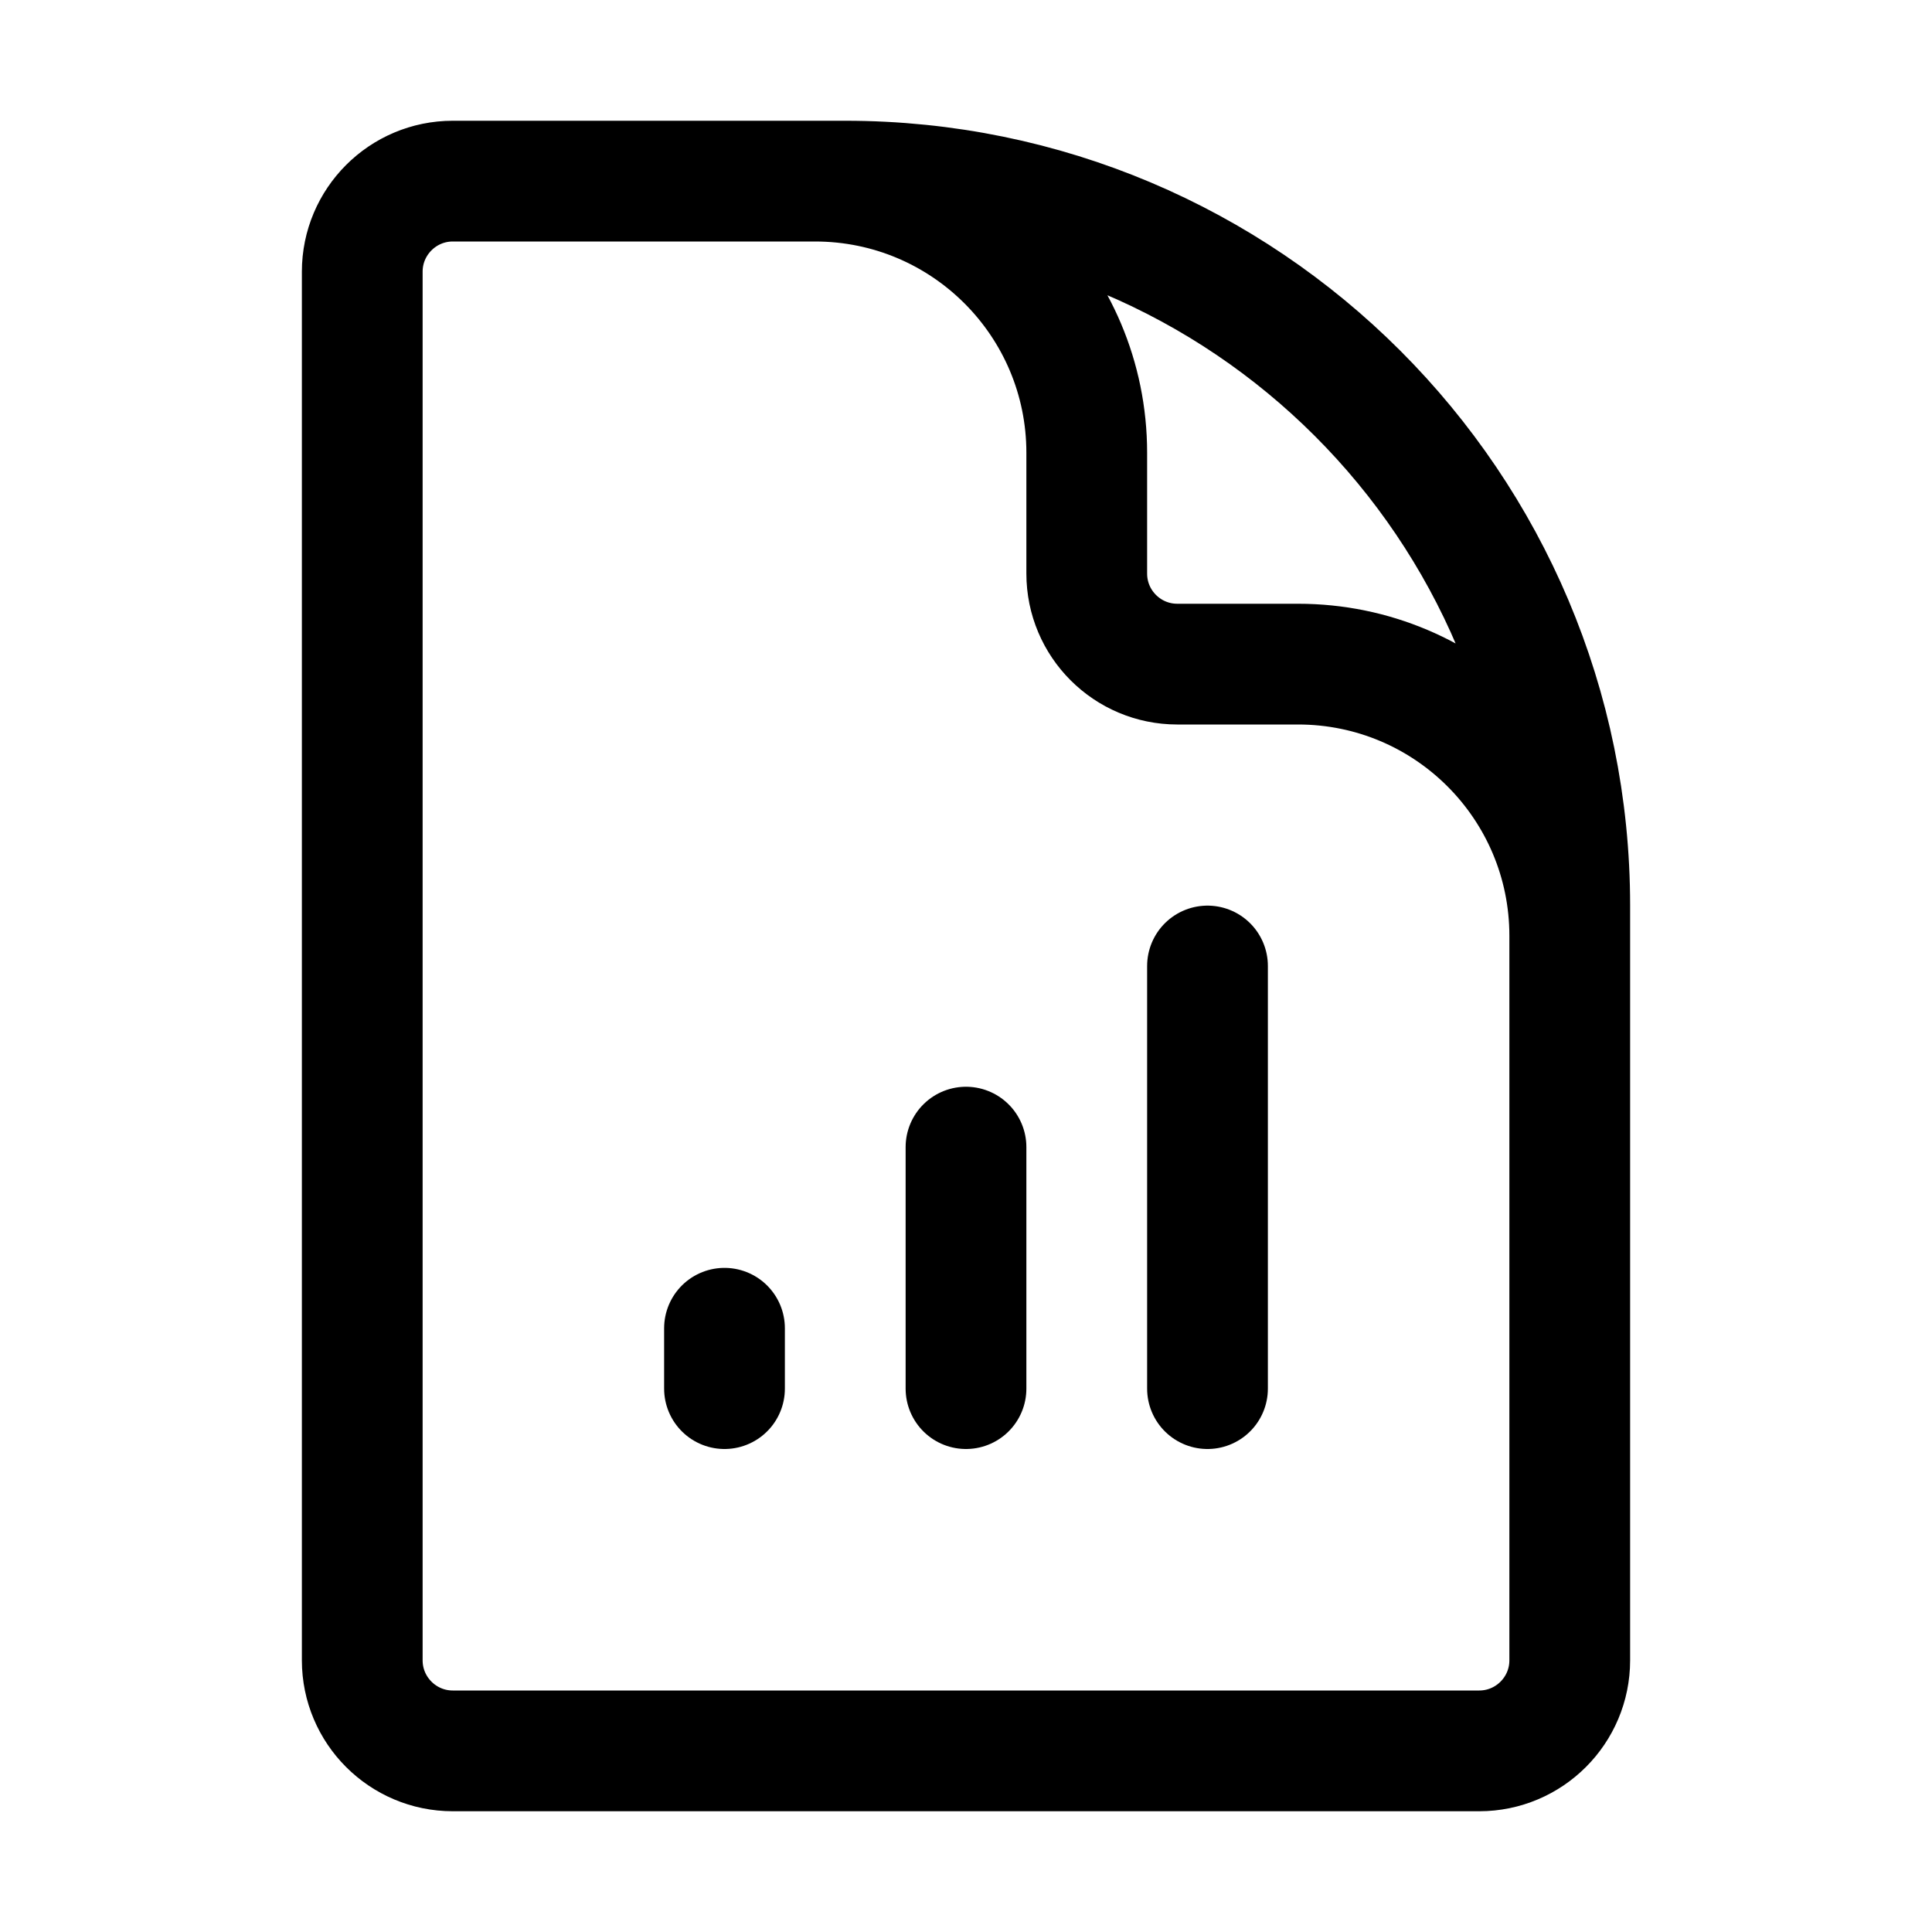
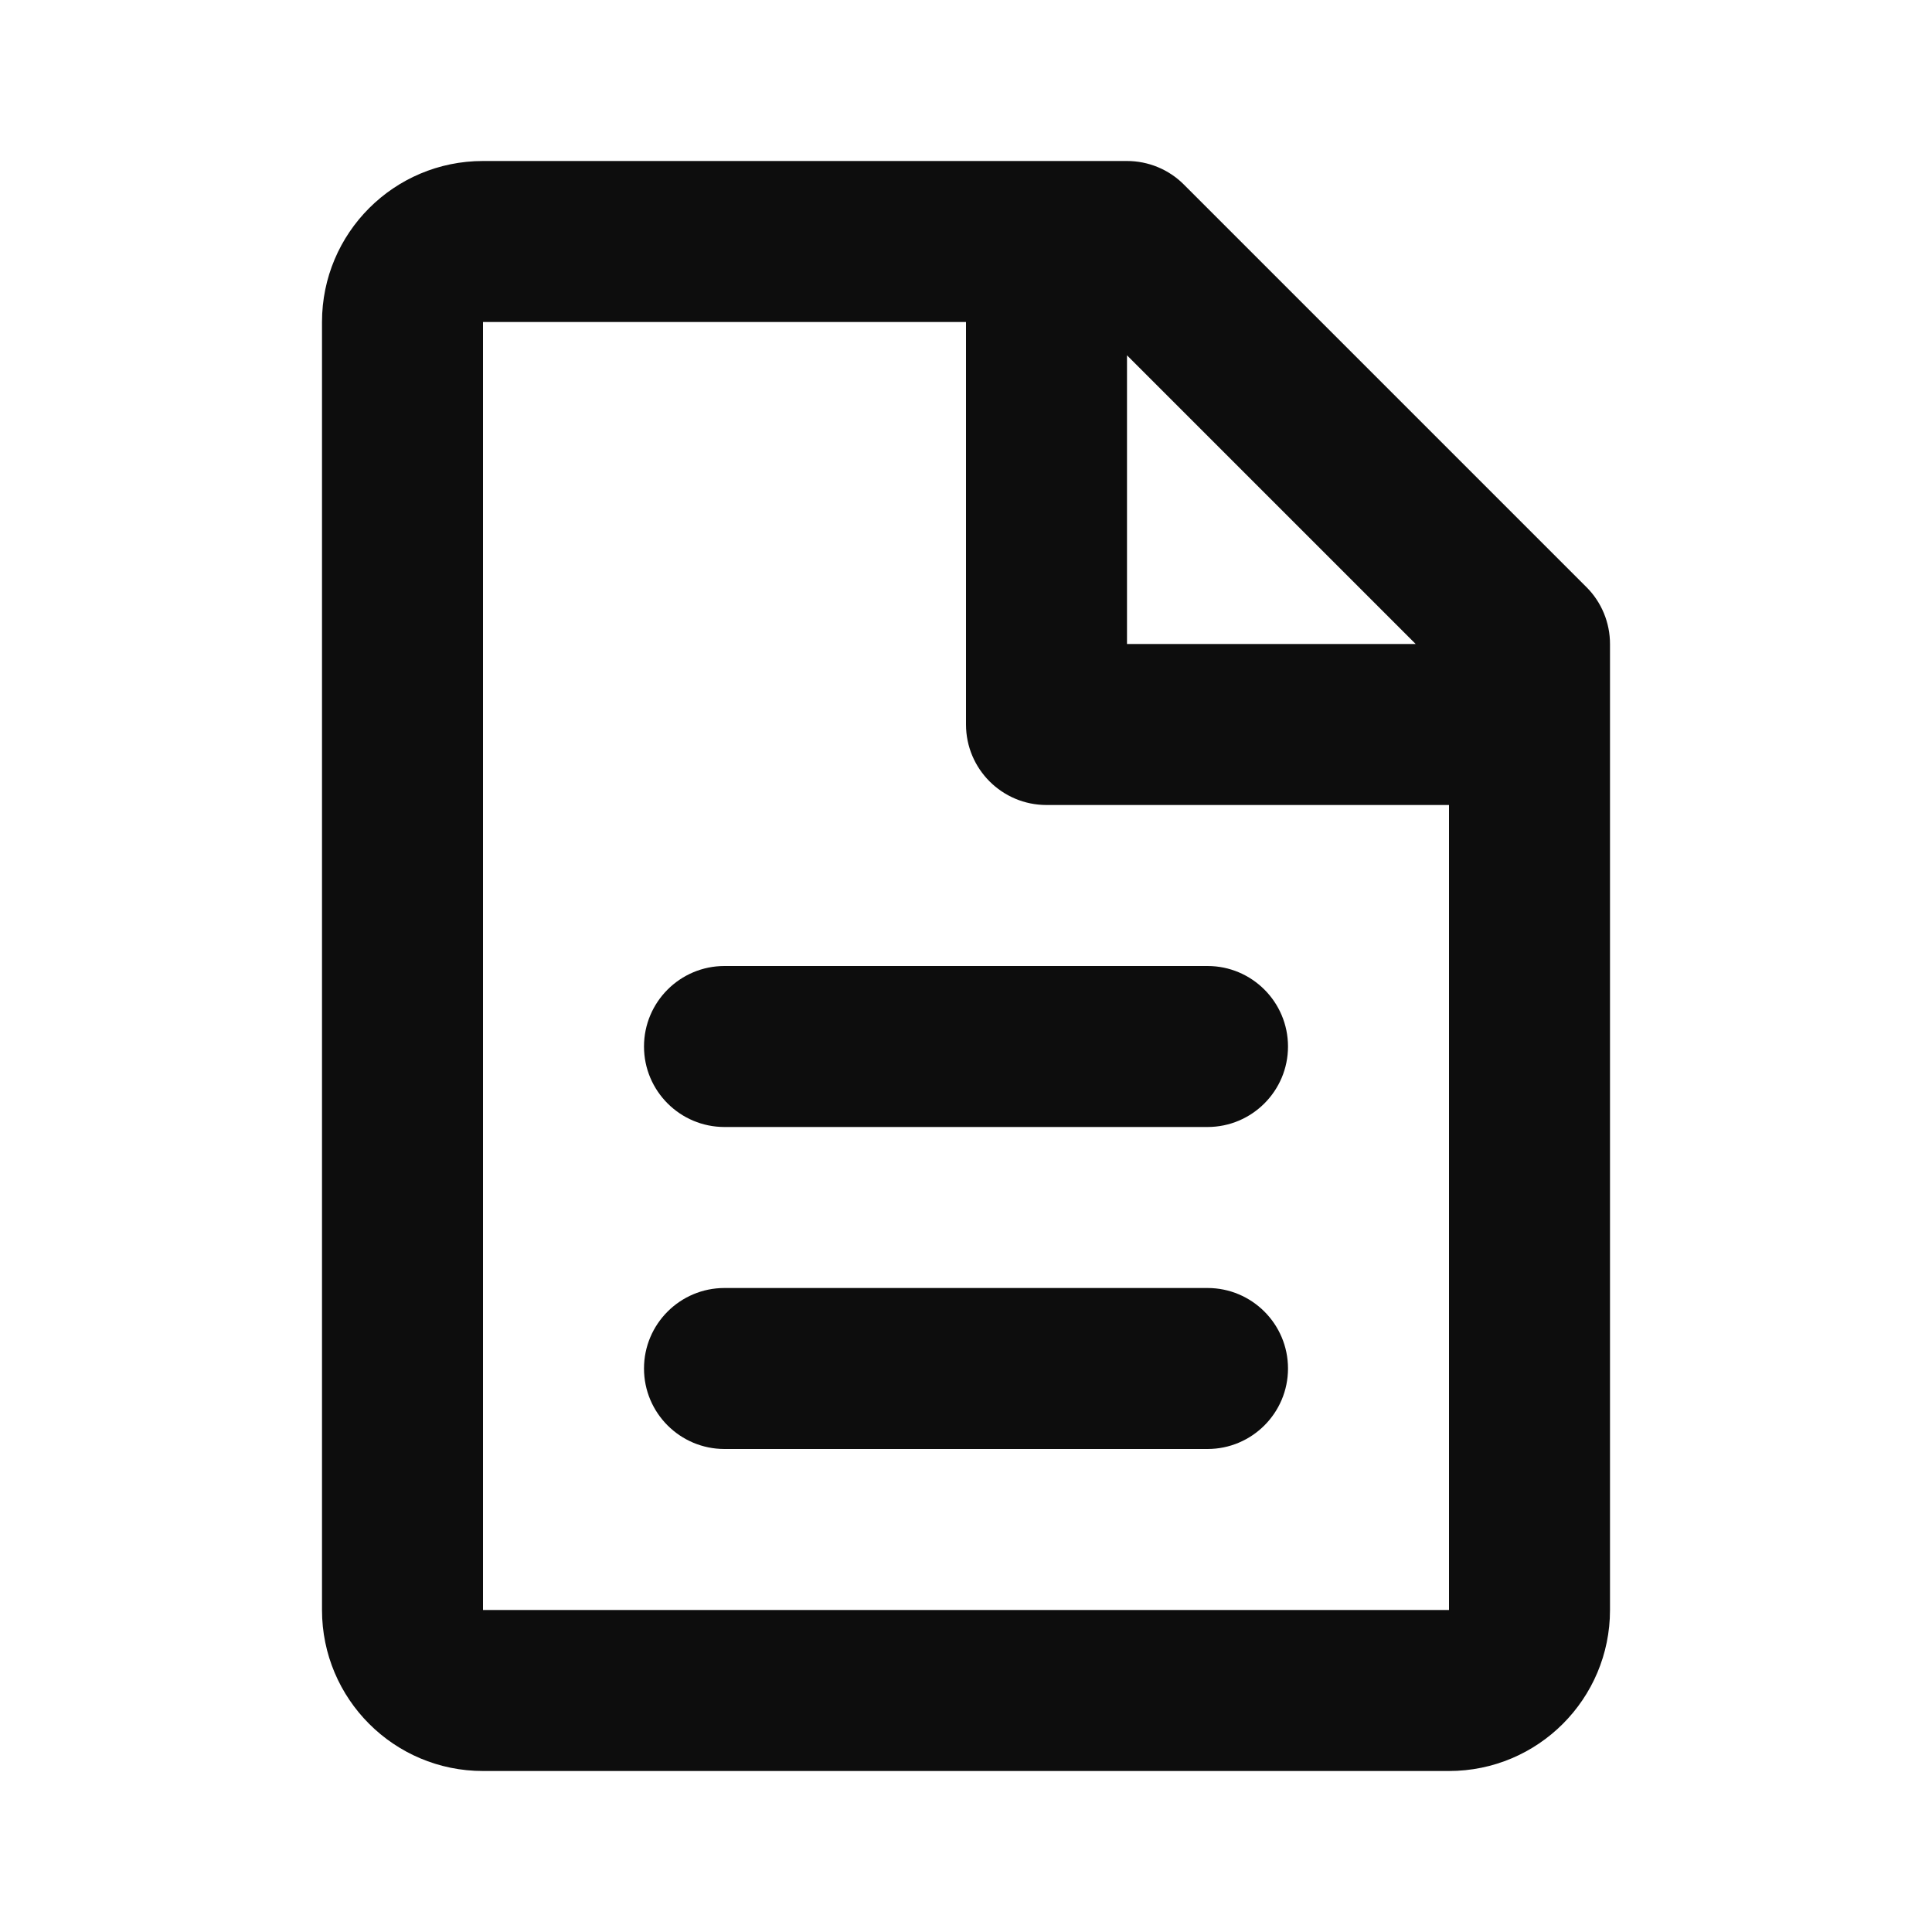
- <svg xmlns="http://www.w3.org/2000/svg" fill="none" viewBox="0 0 24 24" stroke-width="1.5" stroke="currentColor" class="w-6 h-6">
-   <path stroke-linecap="round" stroke-linejoin="round" d="M19.5 14.25v-2.625a3.375 3.375 0 00-3.375-3.375h-1.5A1.125 1.125 0 0113.5 7.125v-1.5a3.375 3.375 0 00-3.375-3.375H8.25M9 16.5v.75m3-3v3M15 12v5.25m-4.5-15H5.625c-.621 0-1.125.504-1.125 1.125v17.25c0 .621.504 1.125 1.125 1.125h12.75c.621 0 1.125-.504 1.125-1.125V11.25a9 9 0 00-9-9z" />
+ <svg xmlns="http://www.w3.org/2000/svg" fill="none" viewBox="0 0 24 24" height="24" width="24">
+   <path d="M4 4C4 2.895 4.895 2 6 2H14C14.265 2 14.52 2.105 14.707 2.293L19.707 7.293C19.895 7.48 20 7.735 20 8V20C20 21.105 19.105 22 18 22H6C4.895 22 4 21.105 4 20V4ZM17.586 8L14 4.414V8H17.586ZM12 4L6 4V20H18V10H13C12.448 10 12 9.552 12 9V4ZM8 13C8 12.448 8.448 12 9 12H15C15.552 12 16 12.448 16 13C16 13.552 15.552 14 15 14H9C8.448 14 8 13.552 8 13ZM8 17C8 16.448 8.448 16 9 16H15C15.552 16 16 16.448 16 17C16 17.552 15.552 18 15 18H9C8.448 18 8 17.552 8 17Z" fill="#0D0D0D" />
</svg>
